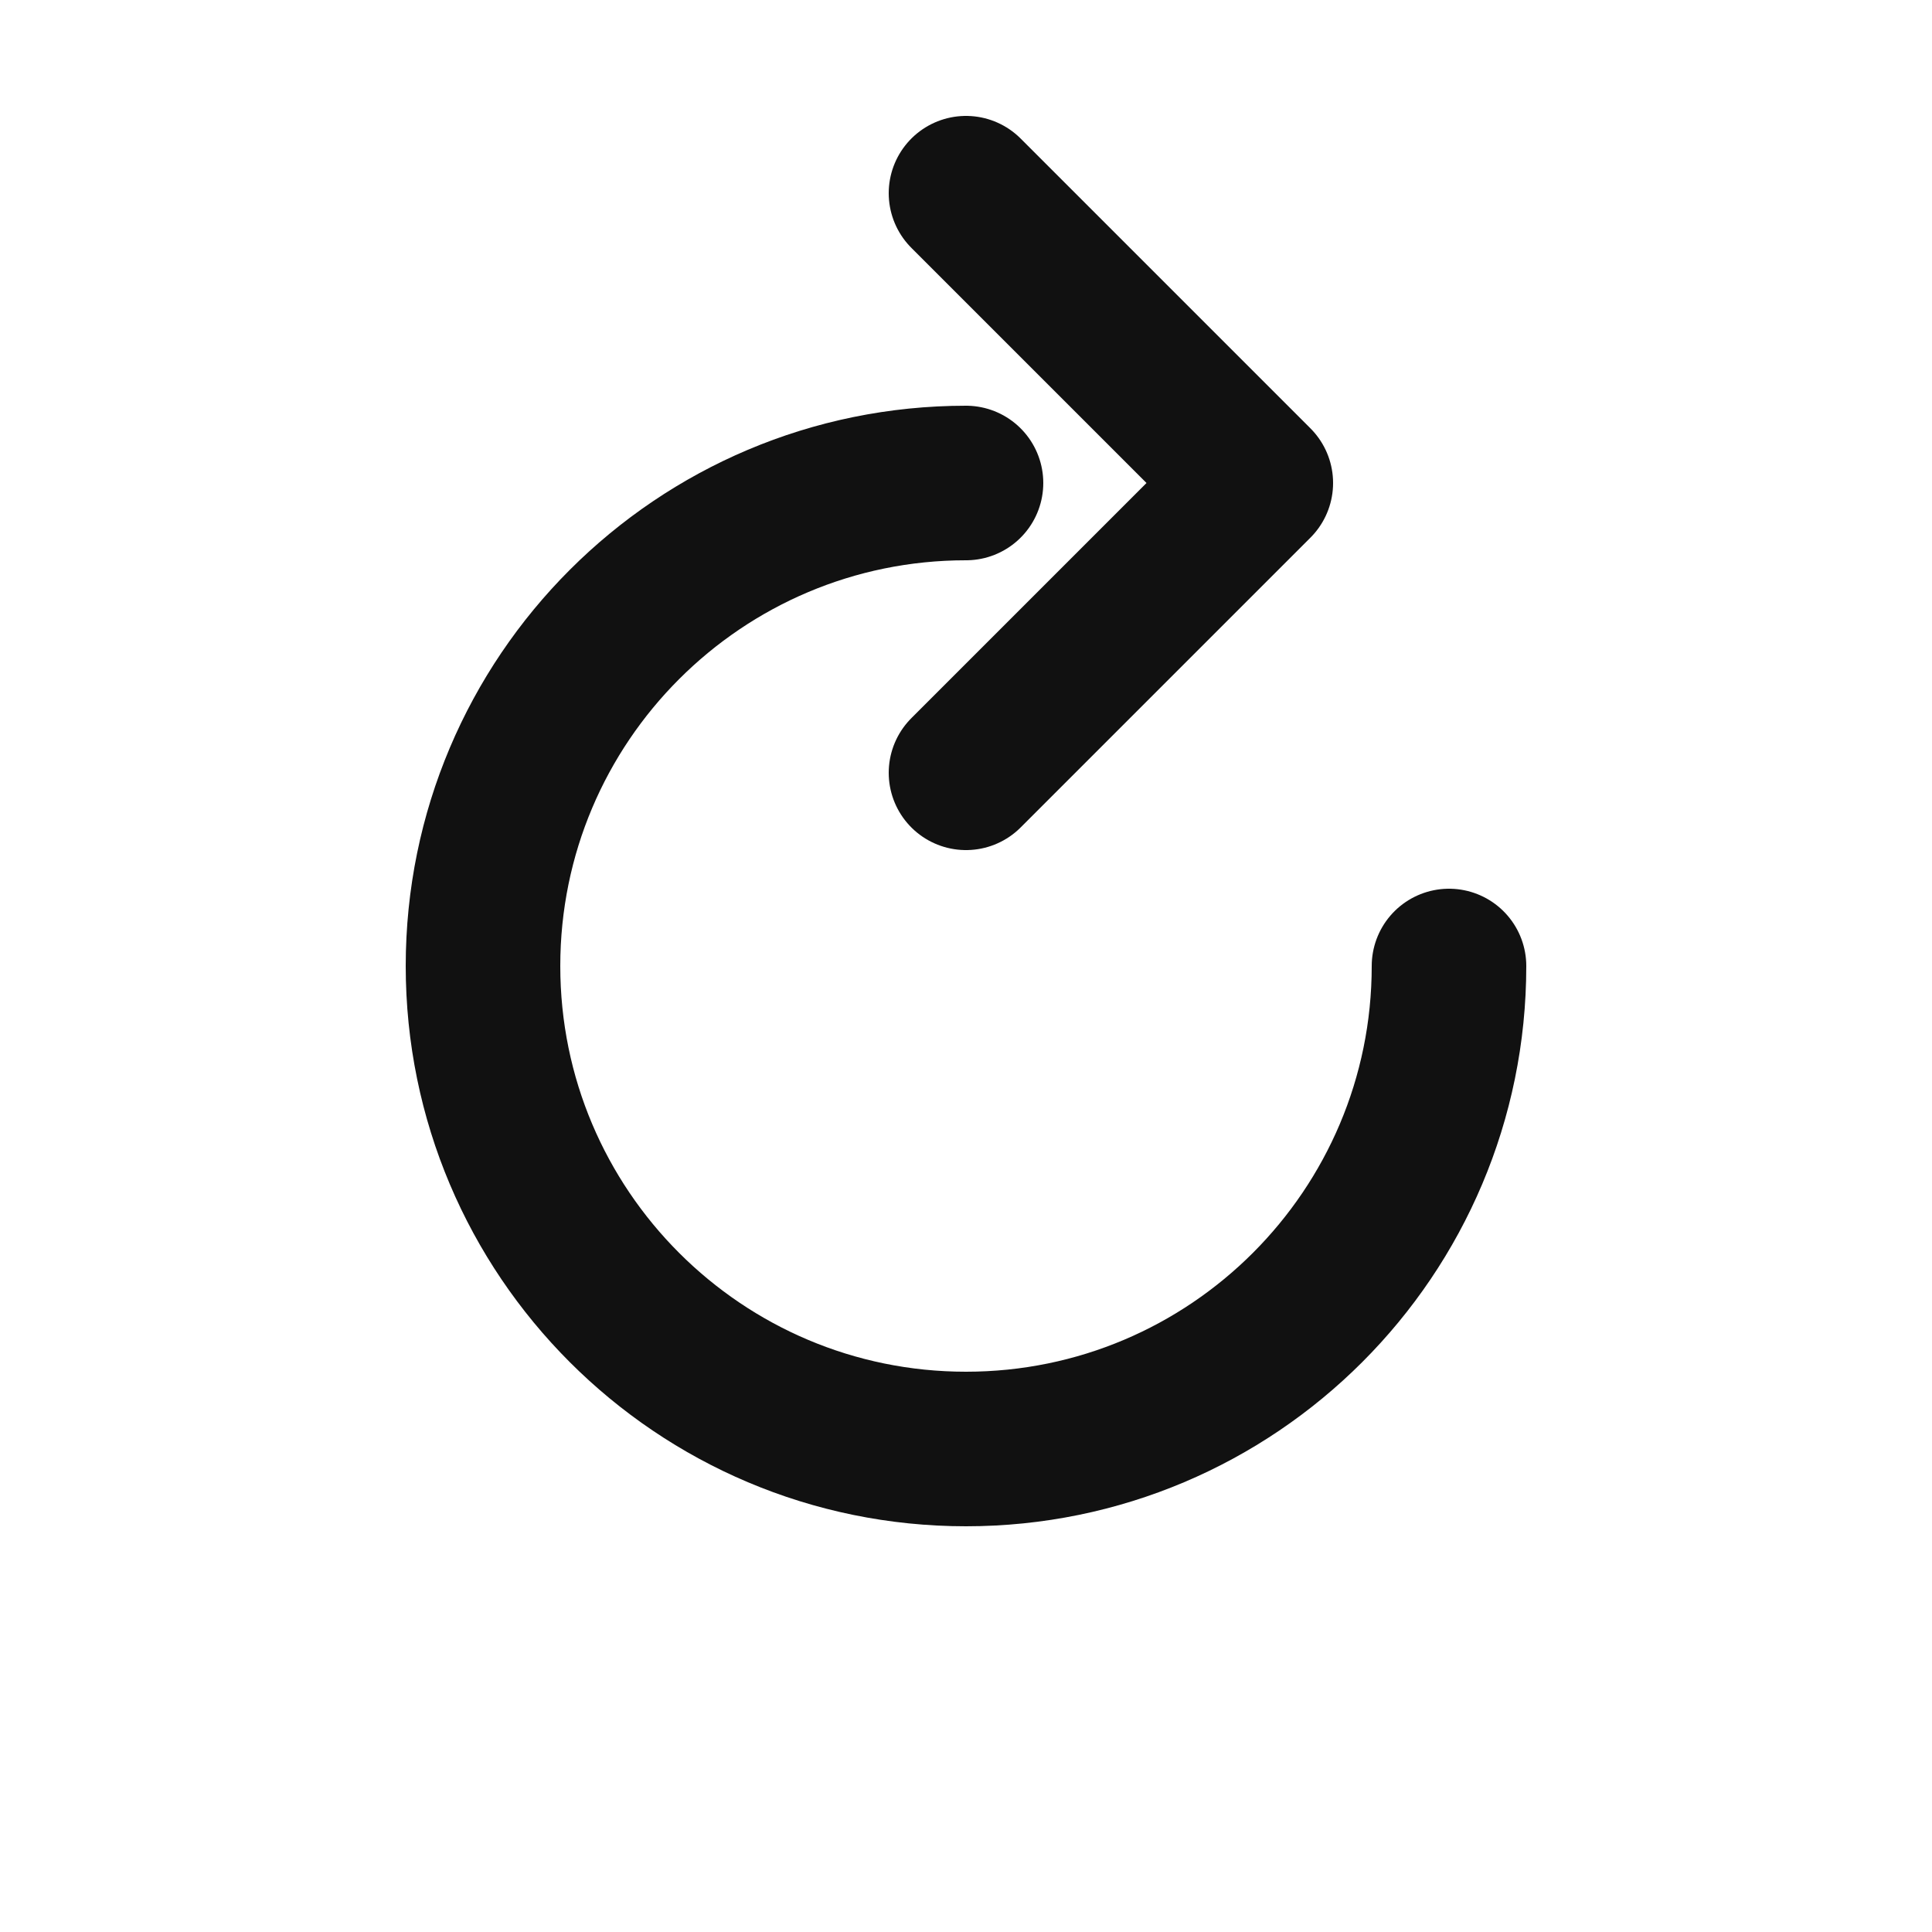
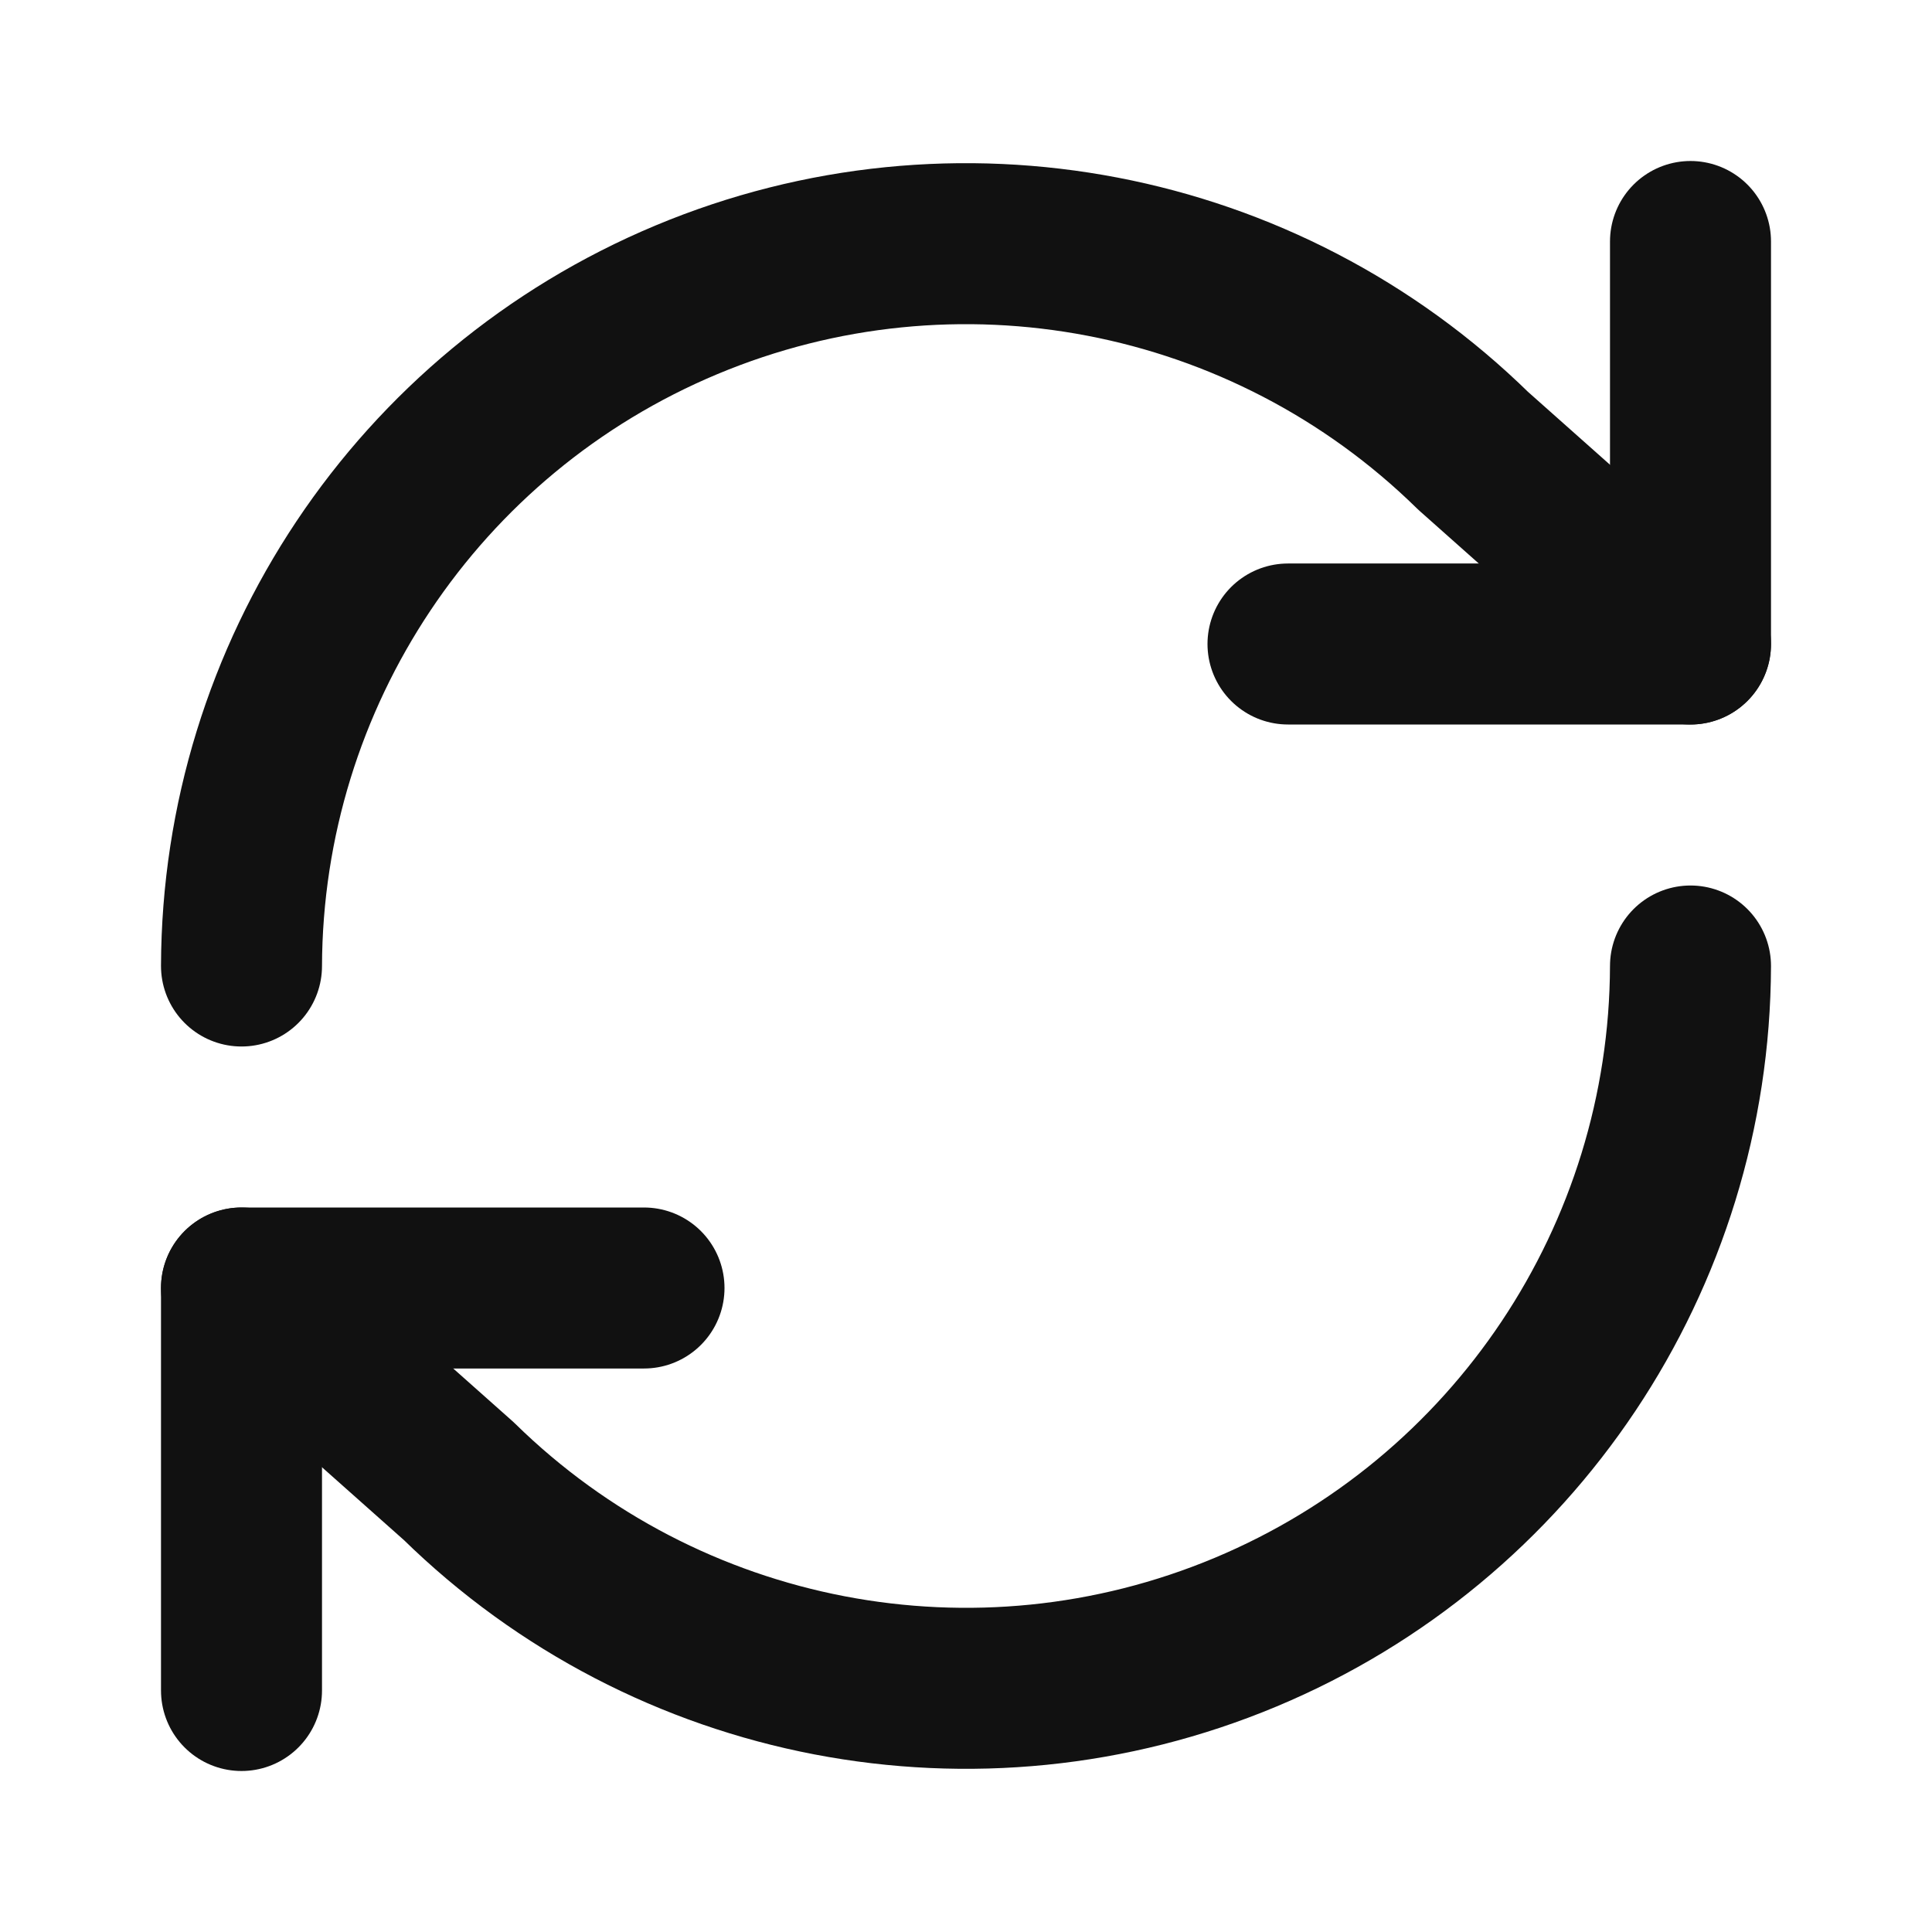
- <svg xmlns="http://www.w3.org/2000/svg" width="20" height="20" viewBox="0 0 20 20" fill="none">
-   <path d="M15 10A5 5 0 1 1 10 5" stroke="#111111" stroke-width="1.6" stroke-linecap="round" />
-   <path d="M10 2L13 5L10 8" stroke="#111111" stroke-width="1.6" stroke-linecap="round" stroke-linejoin="round" />
+ <svg xmlns="http://www.w3.org/2000/svg" width="20" height="20" viewBox="0 0 24 24" fill="none">
+   <path d="M21 12a9 9 0 0 1-15.3 6.4L3 16" stroke="#111111" stroke-width="2" stroke-linecap="round" stroke-linejoin="round" />
+   <path d="M3 21v-5h5" stroke="#111111" stroke-width="2" stroke-linecap="round" stroke-linejoin="round" />
+   <path d="M3 12a9 9 0 0 1 15.3-6.4L21 8" stroke="#111111" stroke-width="2" stroke-linecap="round" stroke-linejoin="round" />
+   <path d="M21 3v5h-5" stroke="#111111" stroke-width="2" stroke-linecap="round" stroke-linejoin="round" />
</svg>
